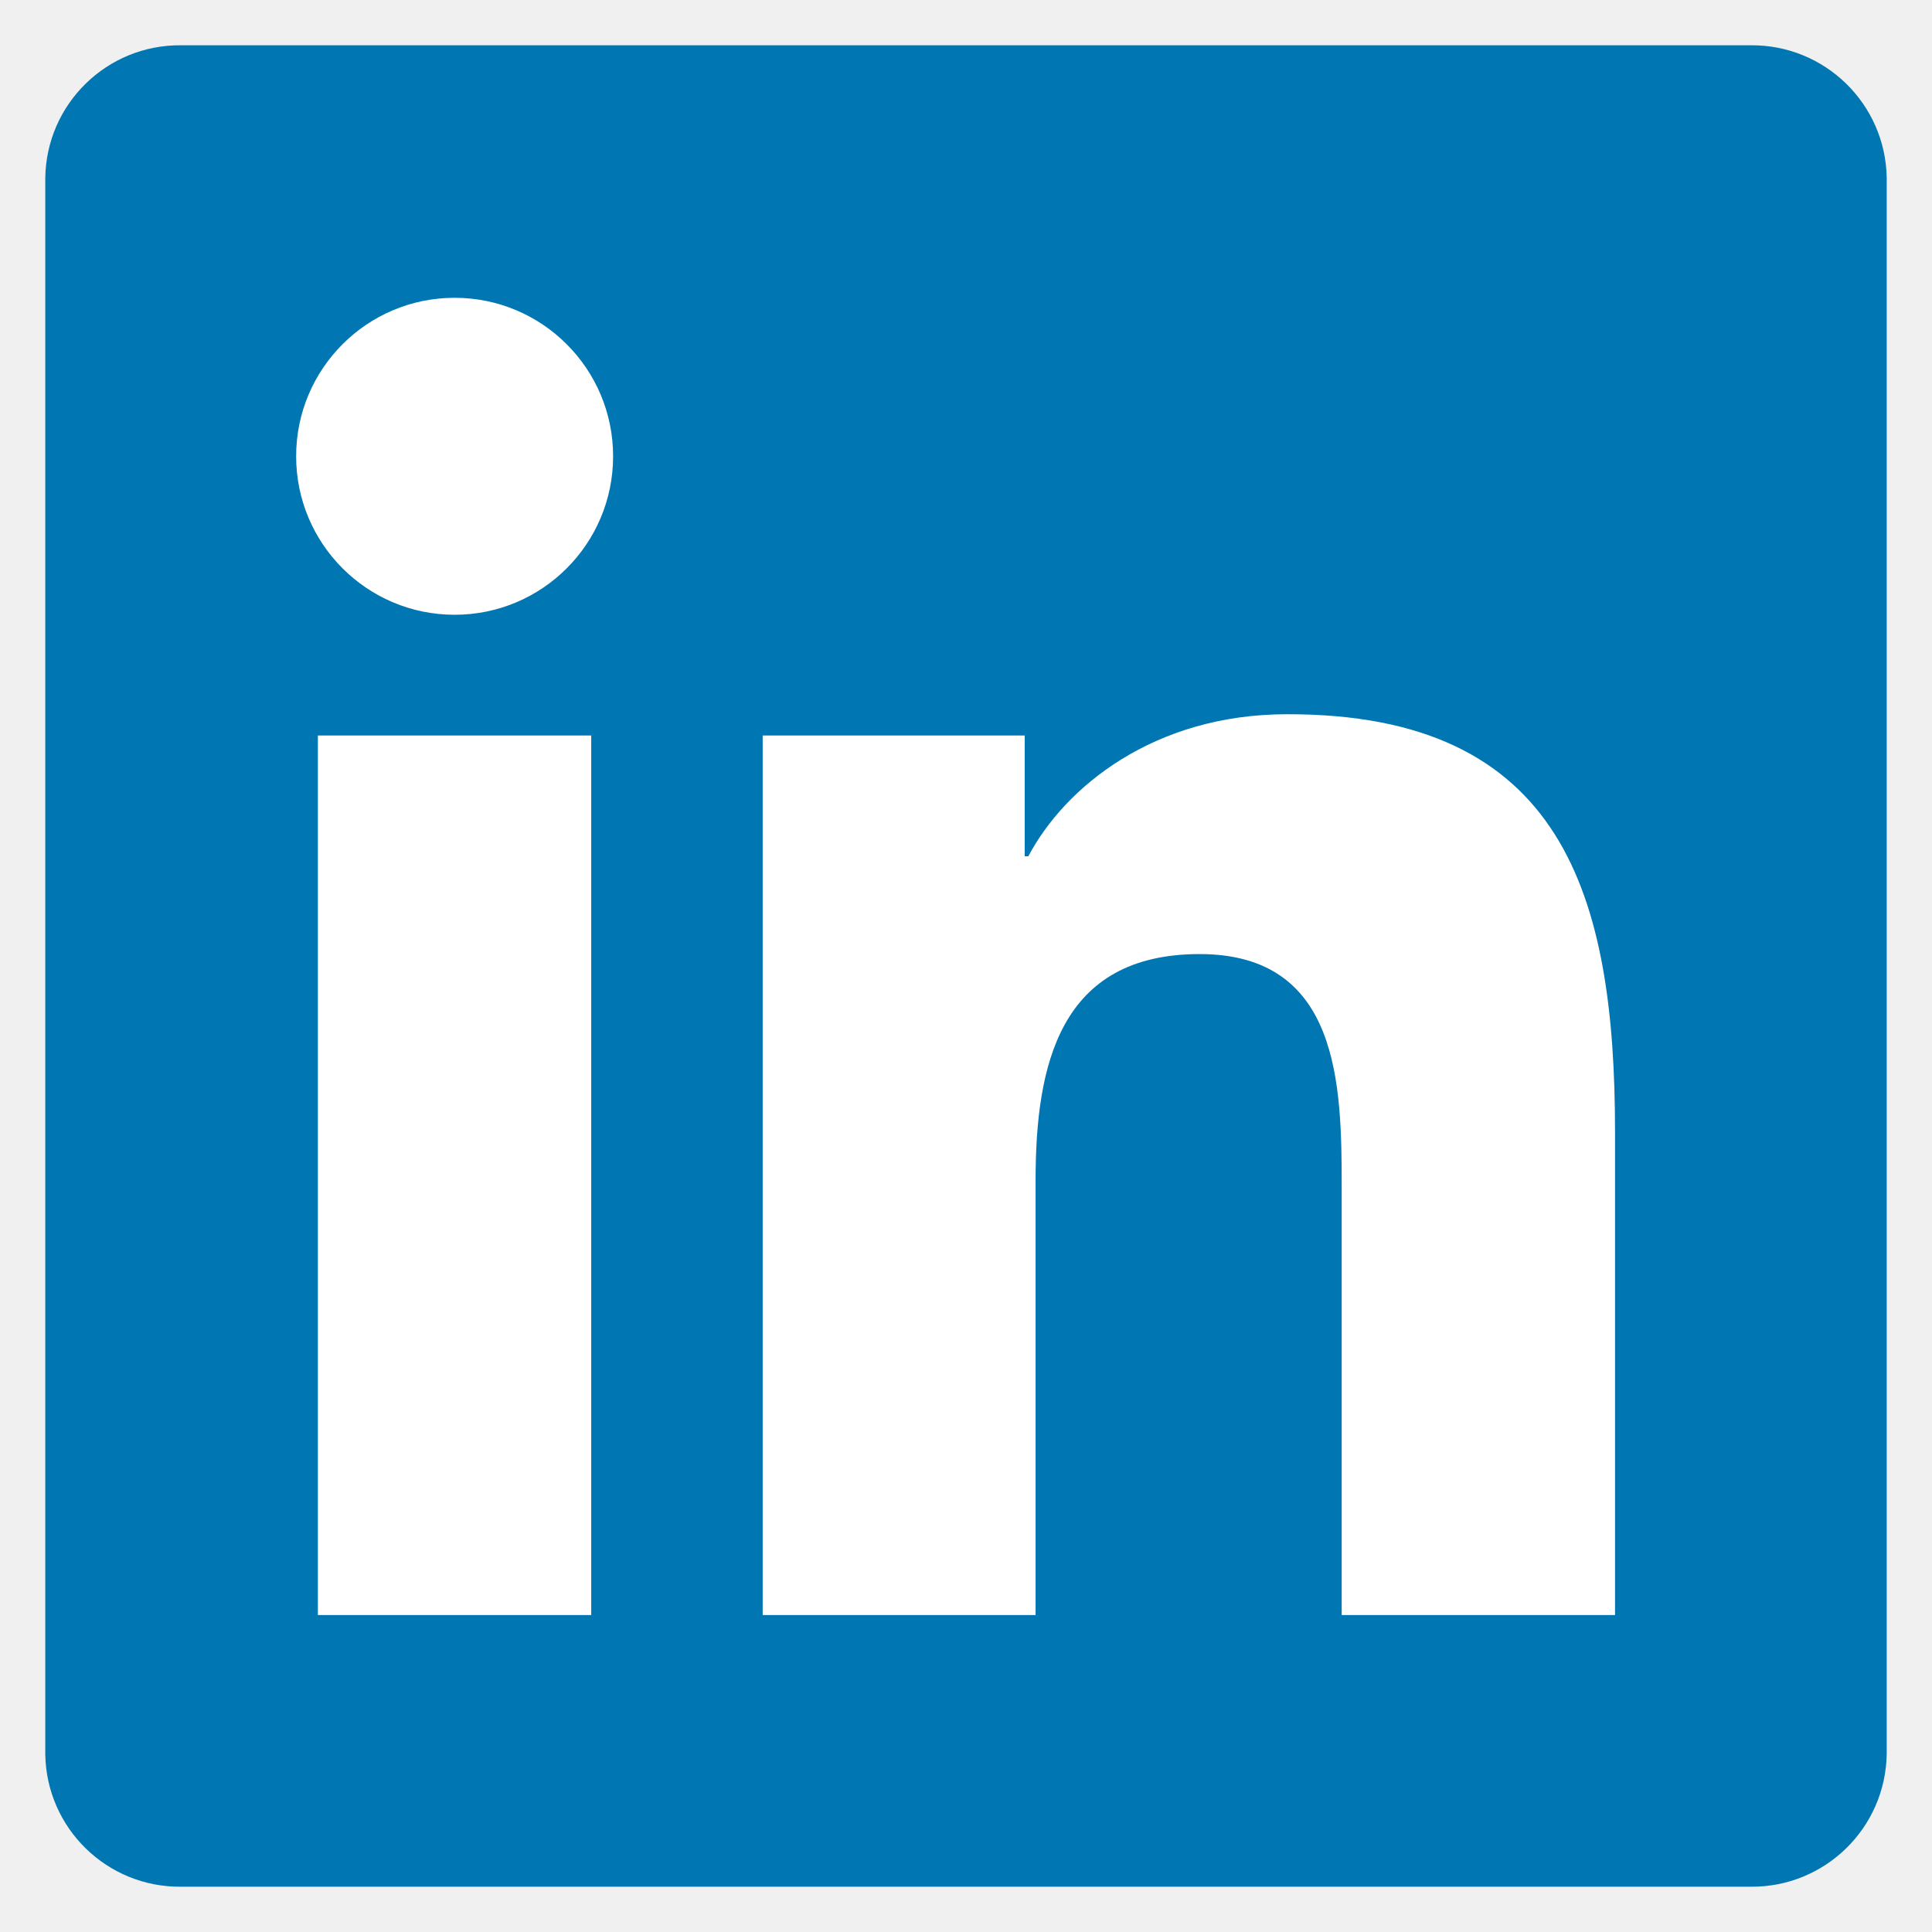
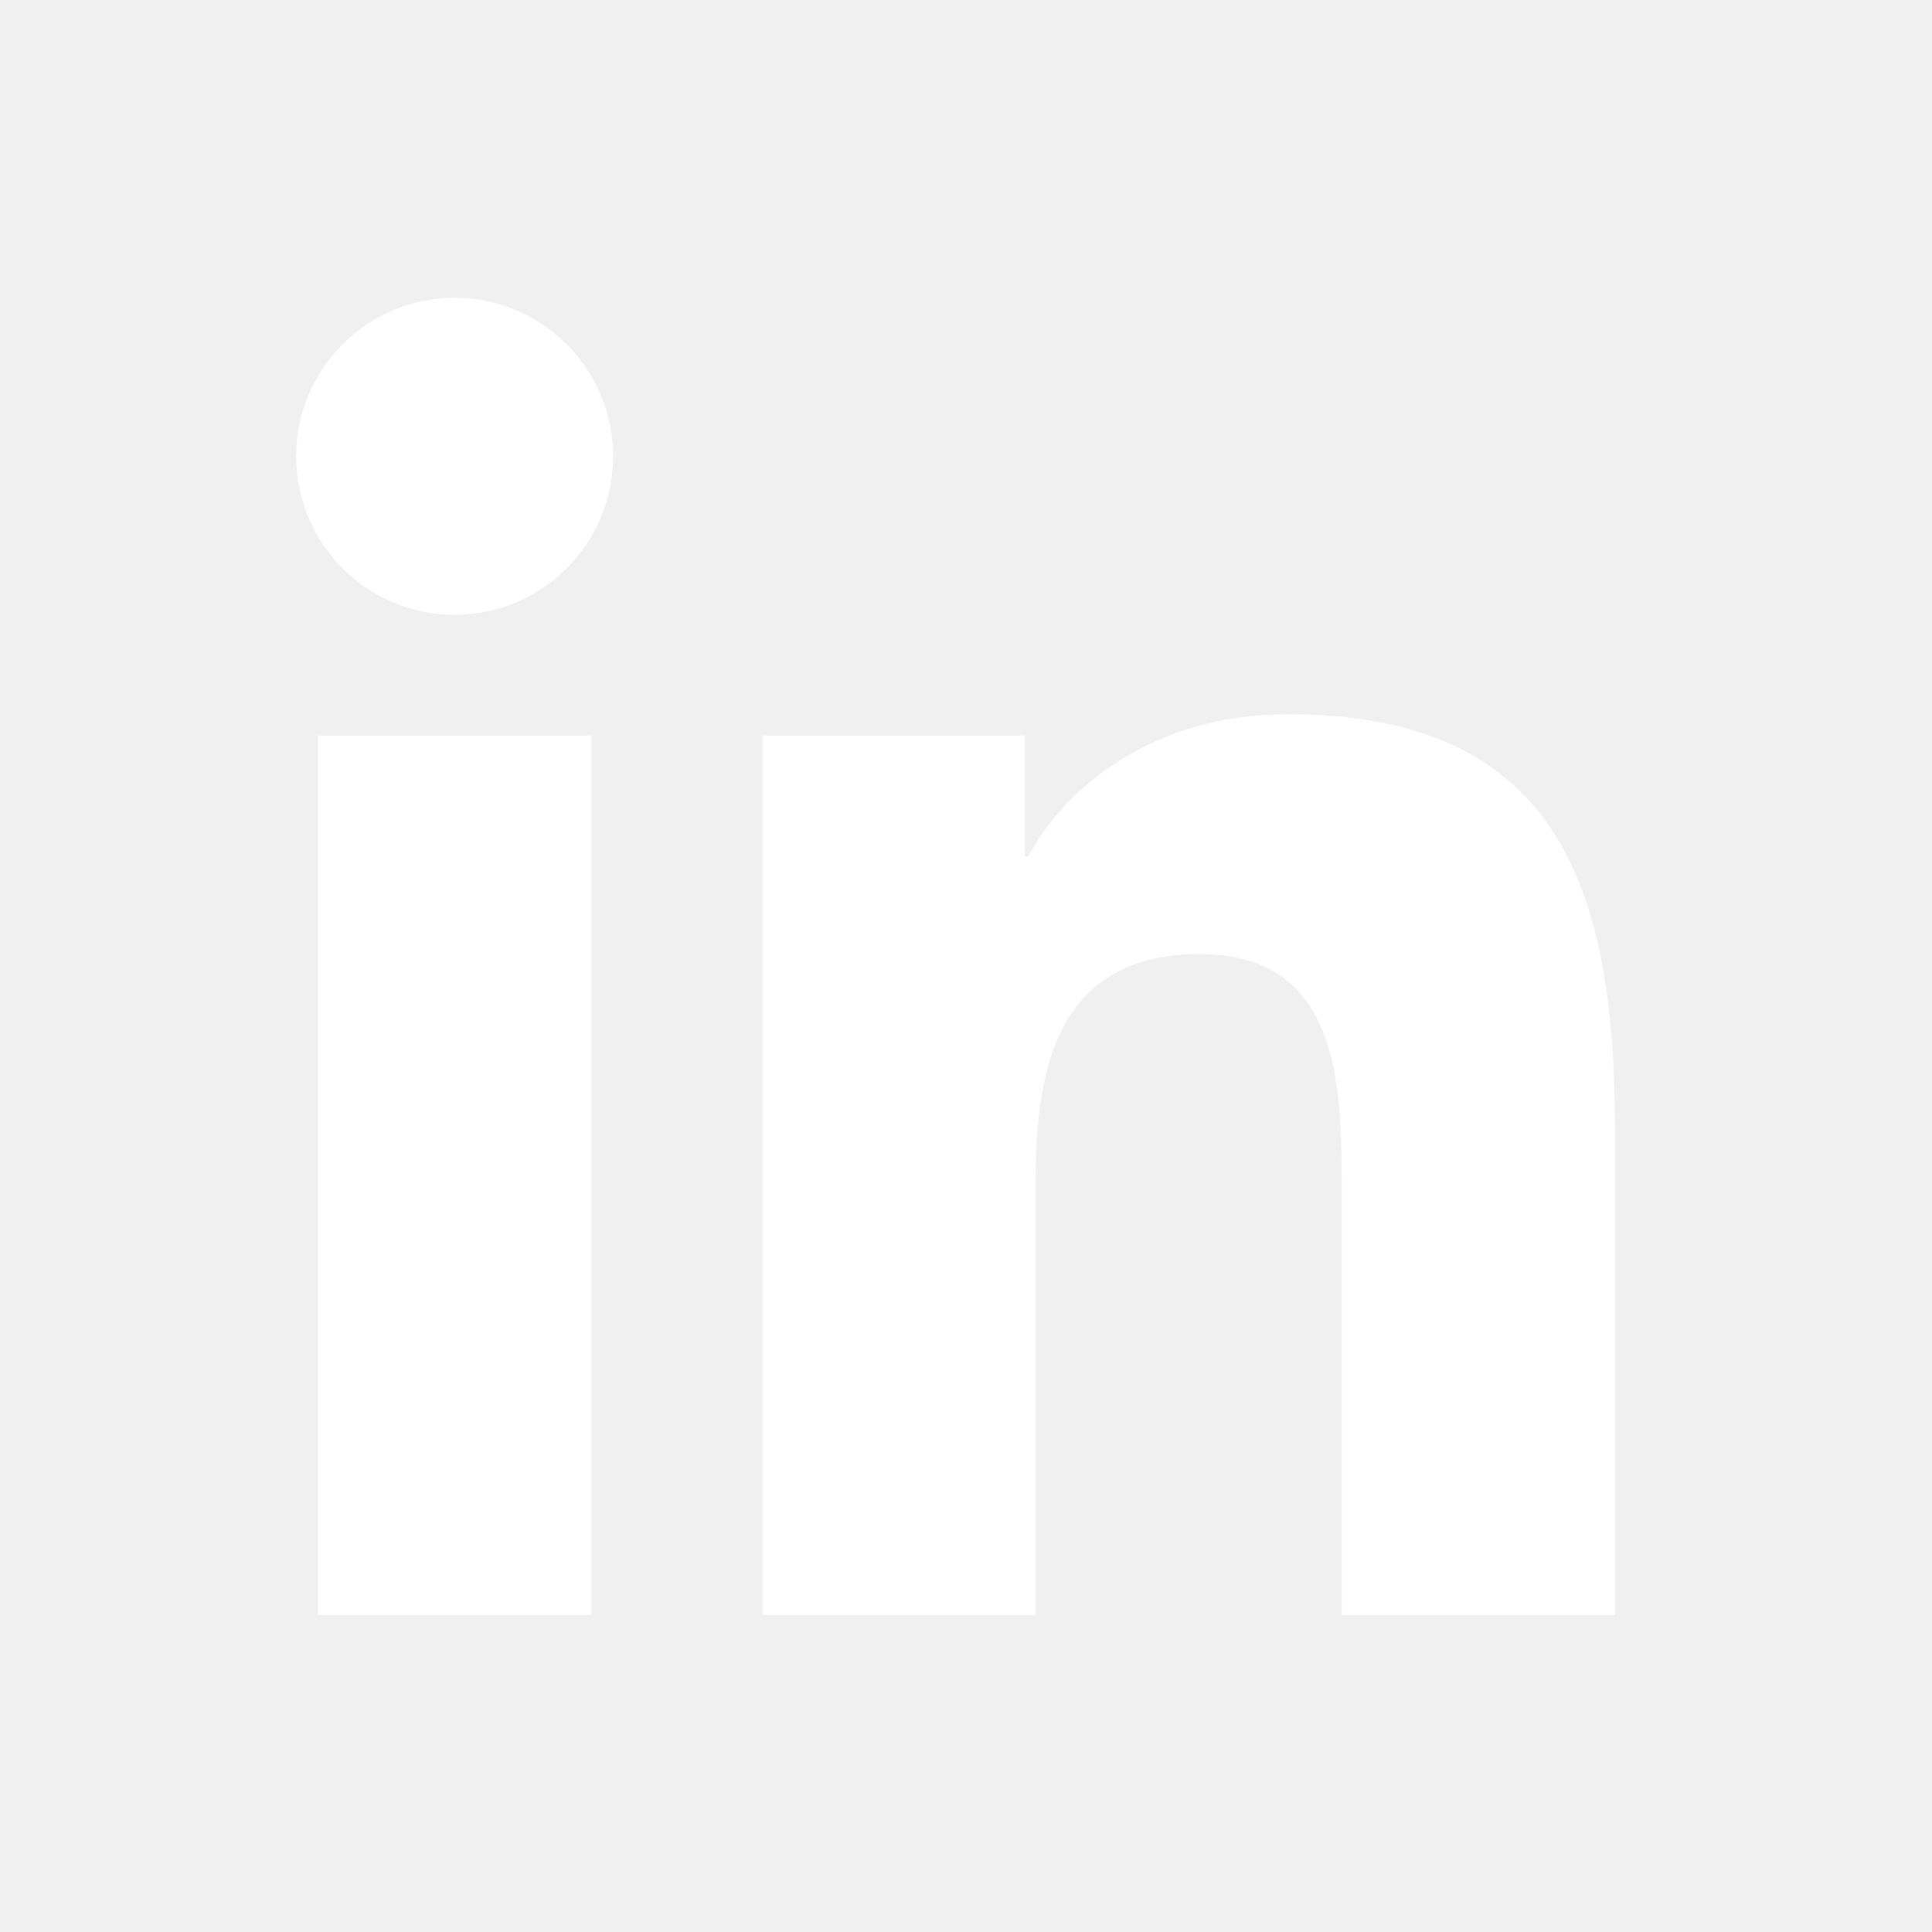
<svg xmlns="http://www.w3.org/2000/svg" viewBox="0 0 128 128">
-   <path fill="#0076b2" d="M116 3H12a8.91 8.91 0 00-9 8.8v104.42a8.91 8.91 0 009 8.78h104a8.93 8.93 0 009-8.81V11.77A8.93 8.93 0 00116 3z" />
  <path fill="#fff" d="M21.06 48.73h18.11V107H21.06zm9.06-29a10.5 10.5 0 11-10.5 10.49 10.5 10.5 0 0110.5-10.49M50.53 48.73h17.36v8h.24c2.42-4.58 8.32-9.41 17.13-9.41C103.6 47.28 107 59.35 107 75v32H88.89V78.65c0-6.75-.12-15.44-9.41-15.44s-10.87 7.36-10.87 15V107H50.53z" />
</svg>
